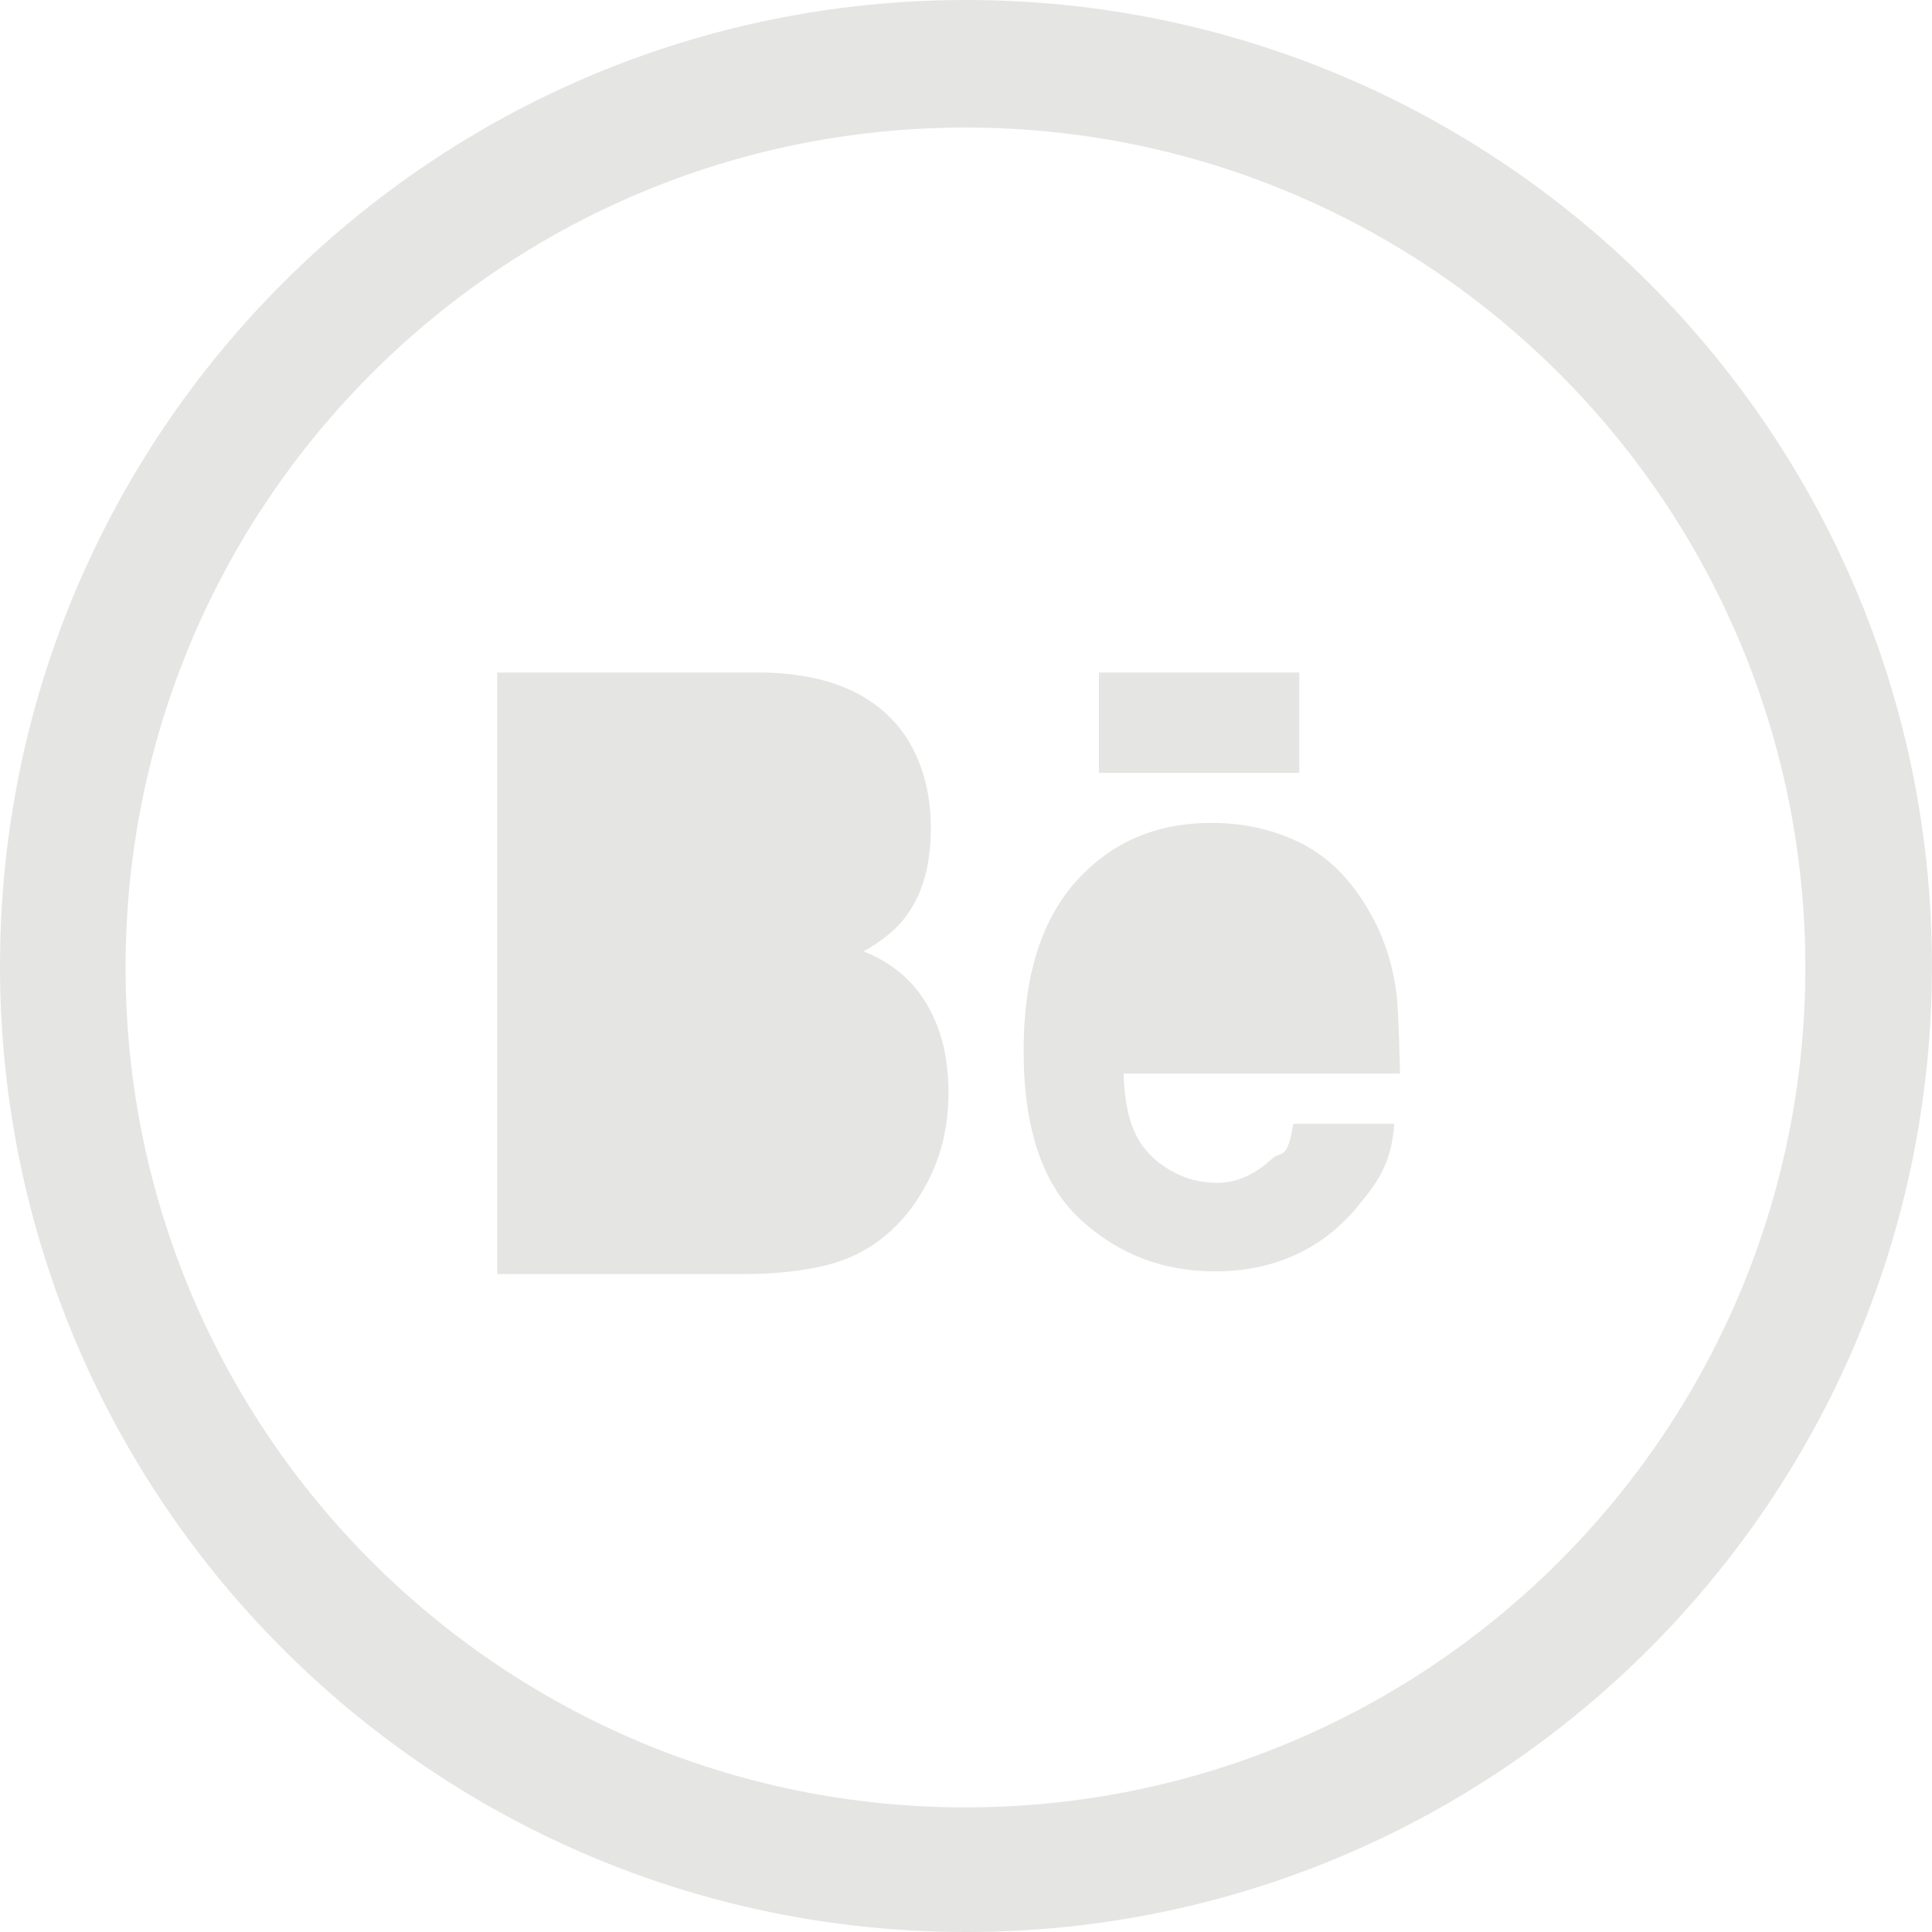
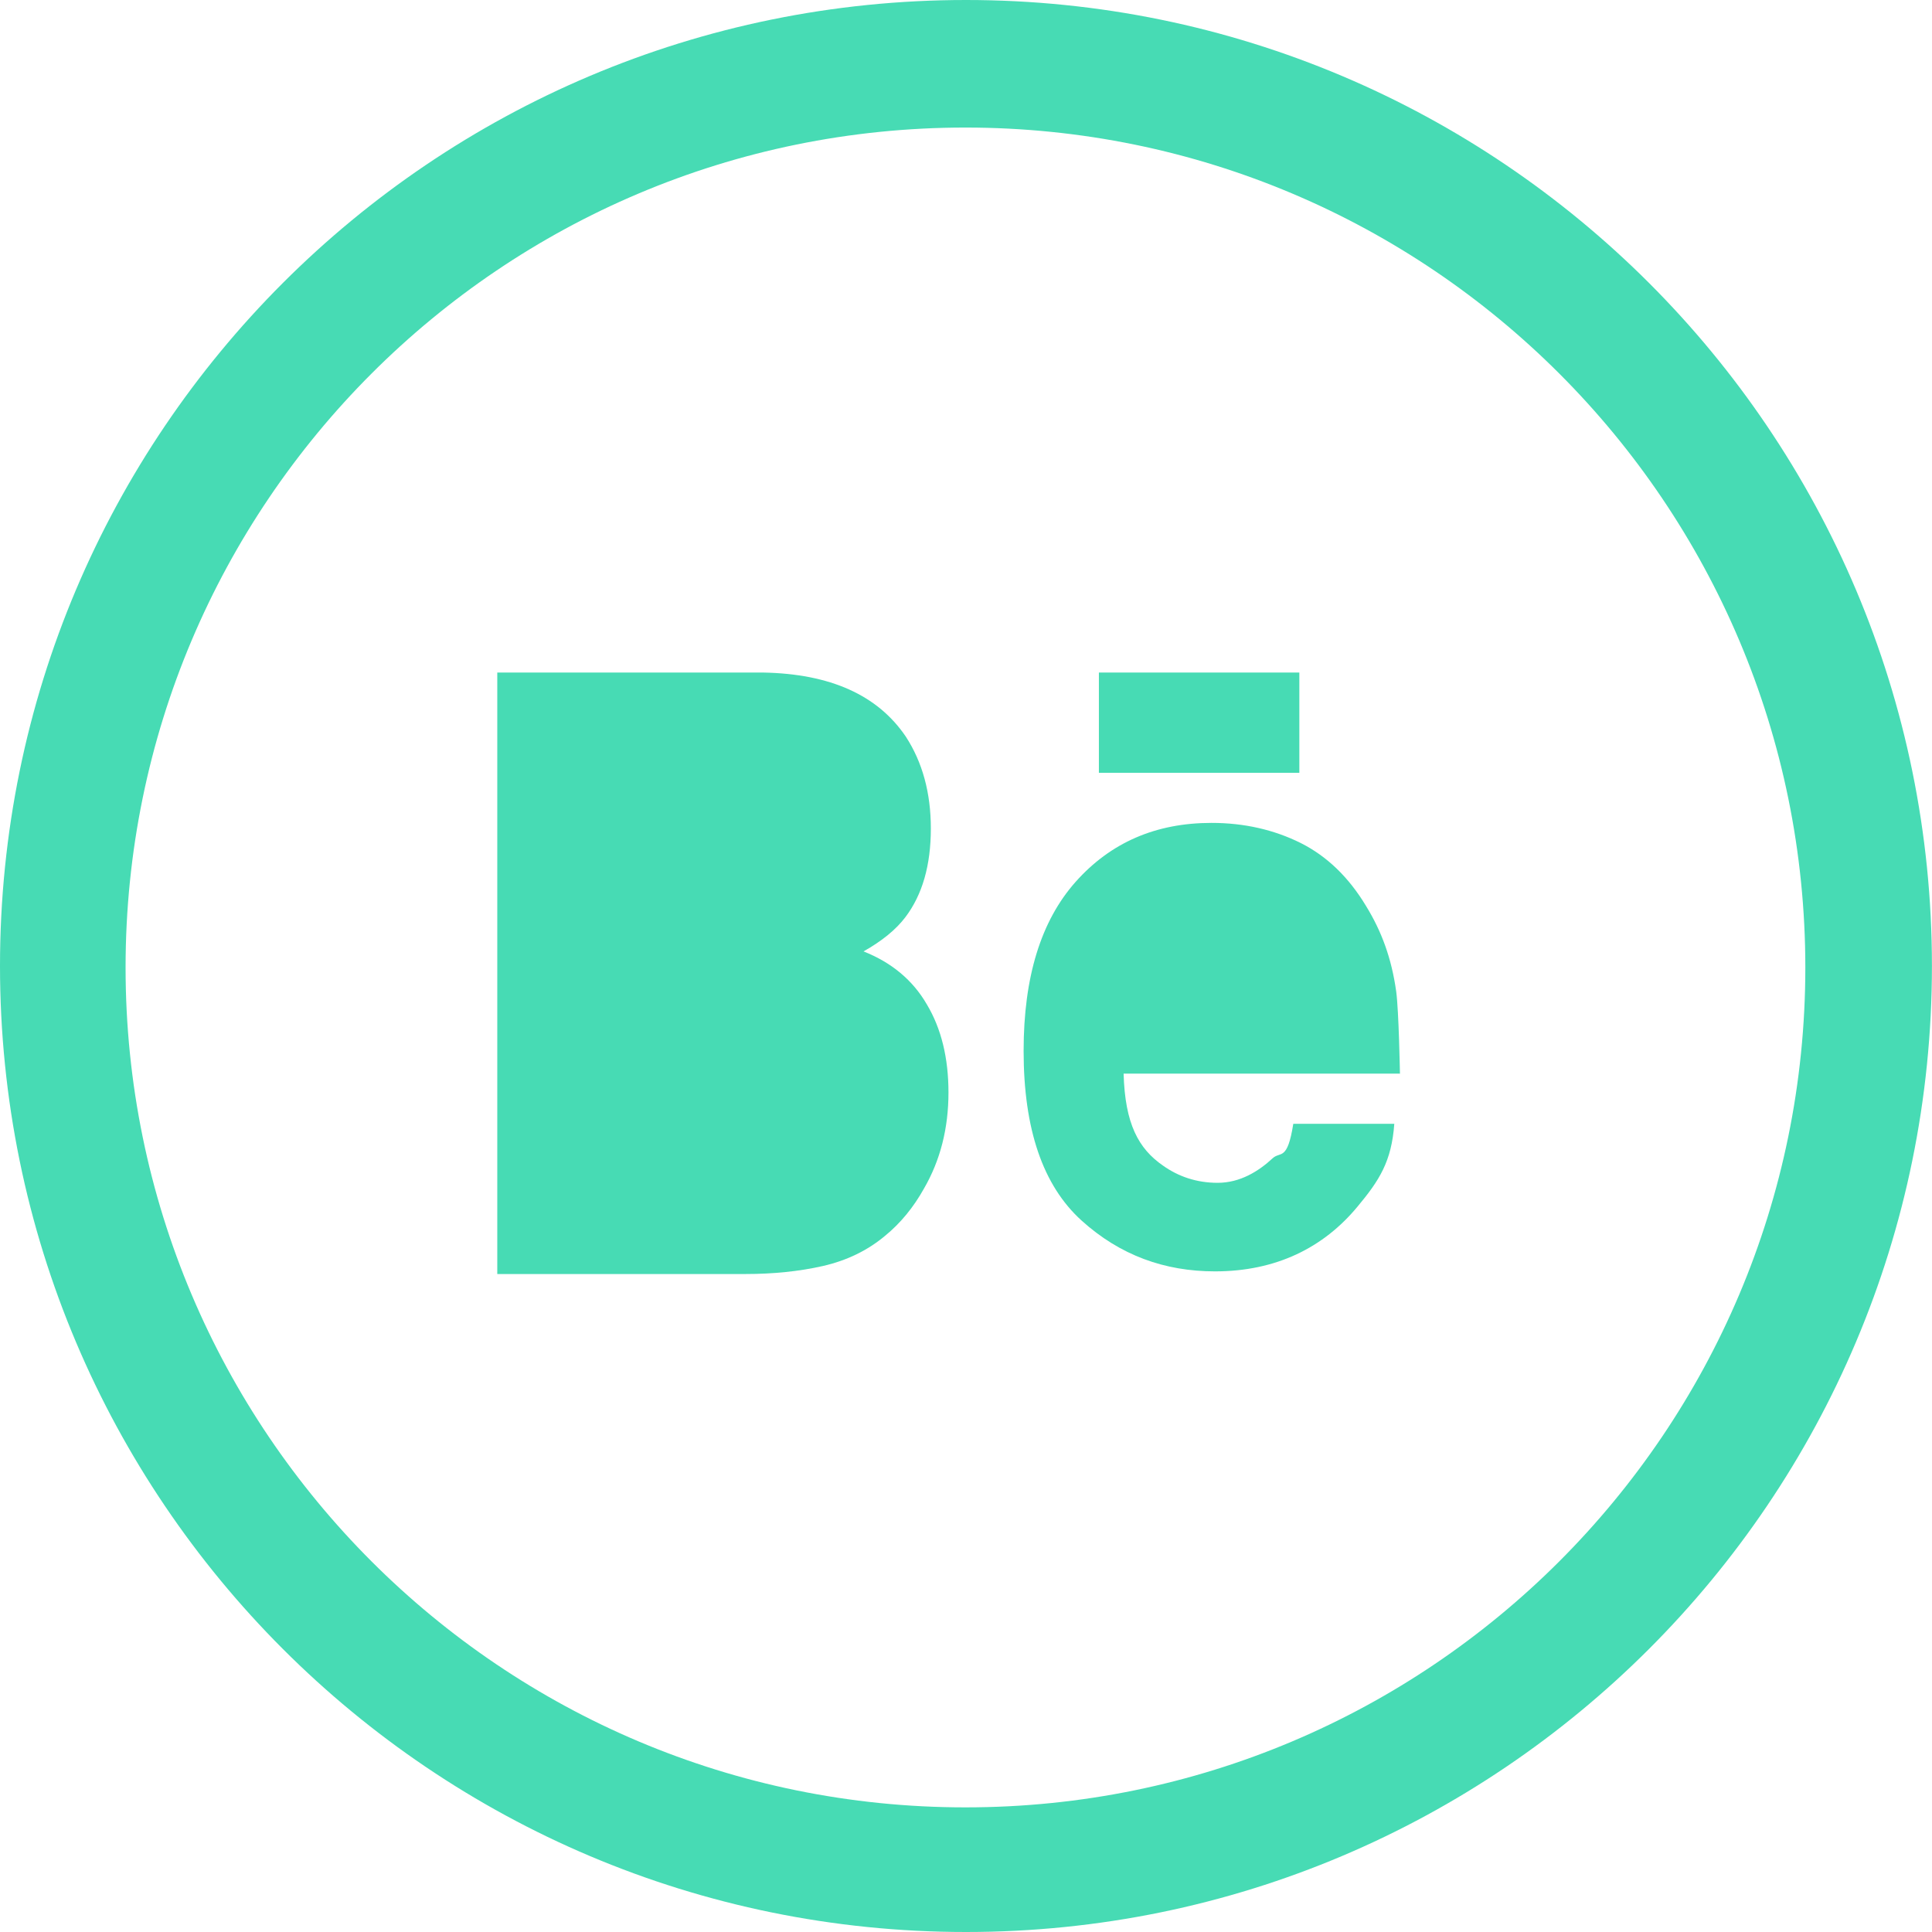
<svg xmlns="http://www.w3.org/2000/svg" version="1.1" id="Layer_1" width="28.385" height="28.385" viewBox="0 0 28.385 28.385" overflow="visible" enable-background="new 0 0 28.385 28.385" xml:space="preserve">
  <g>
    <g>
      <g>
-         <path fill="#E5E5E4" d="M14.192,0C6.354,0,0,6.354,0,14.191c0,7.839,6.354,14.194,14.192,14.194     c7.836,0,14.192-6.355,14.192-14.194C28.385,6.354,22.028,0,14.192,0z M14.184,26.554c-6.815,0-12.339-5.524-12.339-12.339     c0-6.815,5.523-12.341,12.339-12.341c6.814,0,12.34,5.525,12.34,12.341C26.523,21.03,20.998,26.554,14.184,26.554z" />
+         <path fill="#47DBB4" d="M14.192,0C6.354,0,0,6.354,0,14.191c0,7.839,6.354,14.194,14.192,14.194     c7.836,0,14.192-6.355,14.192-14.194C28.385,6.354,22.028,0,14.192,0z M14.184,26.554c-6.815,0-12.339-5.524-12.339-12.339     c0-6.815,5.523-12.341,12.339-12.341c6.814,0,12.34,5.525,12.34,12.341C26.523,21.03,20.998,26.554,14.184,26.554z" />
      </g>
    </g>
-     <path fill="#E5E5E4" d="M13.574,17.464c-0.151,0.271-0.342,0.506-0.571,0.693c-0.258,0.216-0.563,0.363-0.912,0.443   c-0.353,0.08-0.732,0.118-1.143,0.118H7.306V9.881h3.906c0.984,0.018,1.682,0.33,2.096,0.941c0.245,0.377,0.368,0.827,0.368,1.35   c0,0.54-0.124,0.973-0.374,1.303c-0.139,0.184-0.344,0.35-0.615,0.503c0.412,0.163,0.724,0.422,0.931,0.78   c0.212,0.355,0.317,0.787,0.317,1.293C13.935,16.575,13.816,17.047,13.574,17.464" />
-     <rect x="16.145" y="9.881" fill="#E5E5E4" width="2.945" height="1.473" />
-     <path fill="#E5E5E4" d="M20.562,15.774h-4.054c0.021,0.736,0.216,1.1,0.58,1.352c0.221,0.157,0.489,0.252,0.801,0.252   c0.333,0,0.604-0.171,0.81-0.362c0.113-0.103,0.215,0.048,0.302-0.505h1.484c-0.04,0.553-0.219,0.831-0.539,1.215   c-0.499,0.604-1.197,0.953-2.095,0.953c-0.741,0-1.396-0.236-1.962-0.748c-0.566-0.514-0.85-1.338-0.85-2.492   c0-1.082,0.253-1.908,0.765-2.484c0.515-0.578,1.179-0.865,1.995-0.865c0.483,0,0.919,0.101,1.31,0.295   c0.388,0.195,0.707,0.504,0.961,0.926c0.228,0.371,0.375,0.768,0.443,1.256c0.039,0.287,0.055,1.209,0.055,1.209" />
+     <path fill="#47DBB4" d="M13.574,17.464c-0.151,0.271-0.342,0.506-0.571,0.693c-0.258,0.216-0.563,0.363-0.912,0.443   c-0.353,0.08-0.732,0.118-1.143,0.118H7.306V9.881h3.906c0.984,0.018,1.682,0.33,2.096,0.941c0.245,0.377,0.368,0.827,0.368,1.35   c0,0.54-0.124,0.973-0.374,1.303c-0.139,0.184-0.344,0.35-0.615,0.503c0.412,0.163,0.724,0.422,0.931,0.78   c0.212,0.355,0.317,0.787,0.317,1.293C13.935,16.575,13.816,17.047,13.574,17.464" />
+     <rect x="16.145" y="9.881" fill="#47DBB4" width="2.945" height="1.473" />
+     <path fill="#47DBB4" d="M20.562,15.774h-4.054c0.021,0.736,0.216,1.1,0.58,1.352c0.221,0.157,0.489,0.252,0.801,0.252   c0.333,0,0.604-0.171,0.81-0.362c0.113-0.103,0.215,0.048,0.302-0.505h1.484c-0.04,0.553-0.219,0.831-0.539,1.215   c-0.499,0.604-1.197,0.953-2.095,0.953c-0.741,0-1.396-0.236-1.962-0.748c-0.566-0.514-0.85-1.338-0.85-2.492   c0-1.082,0.253-1.908,0.765-2.484c0.515-0.578,1.179-0.865,1.995-0.865c0.483,0,0.919,0.101,1.31,0.295   c0.388,0.195,0.707,0.504,0.961,0.926c0.228,0.371,0.375,0.768,0.443,1.256c0.039,0.287,0.055,1.209,0.055,1.209" />
  </g>
</svg>
